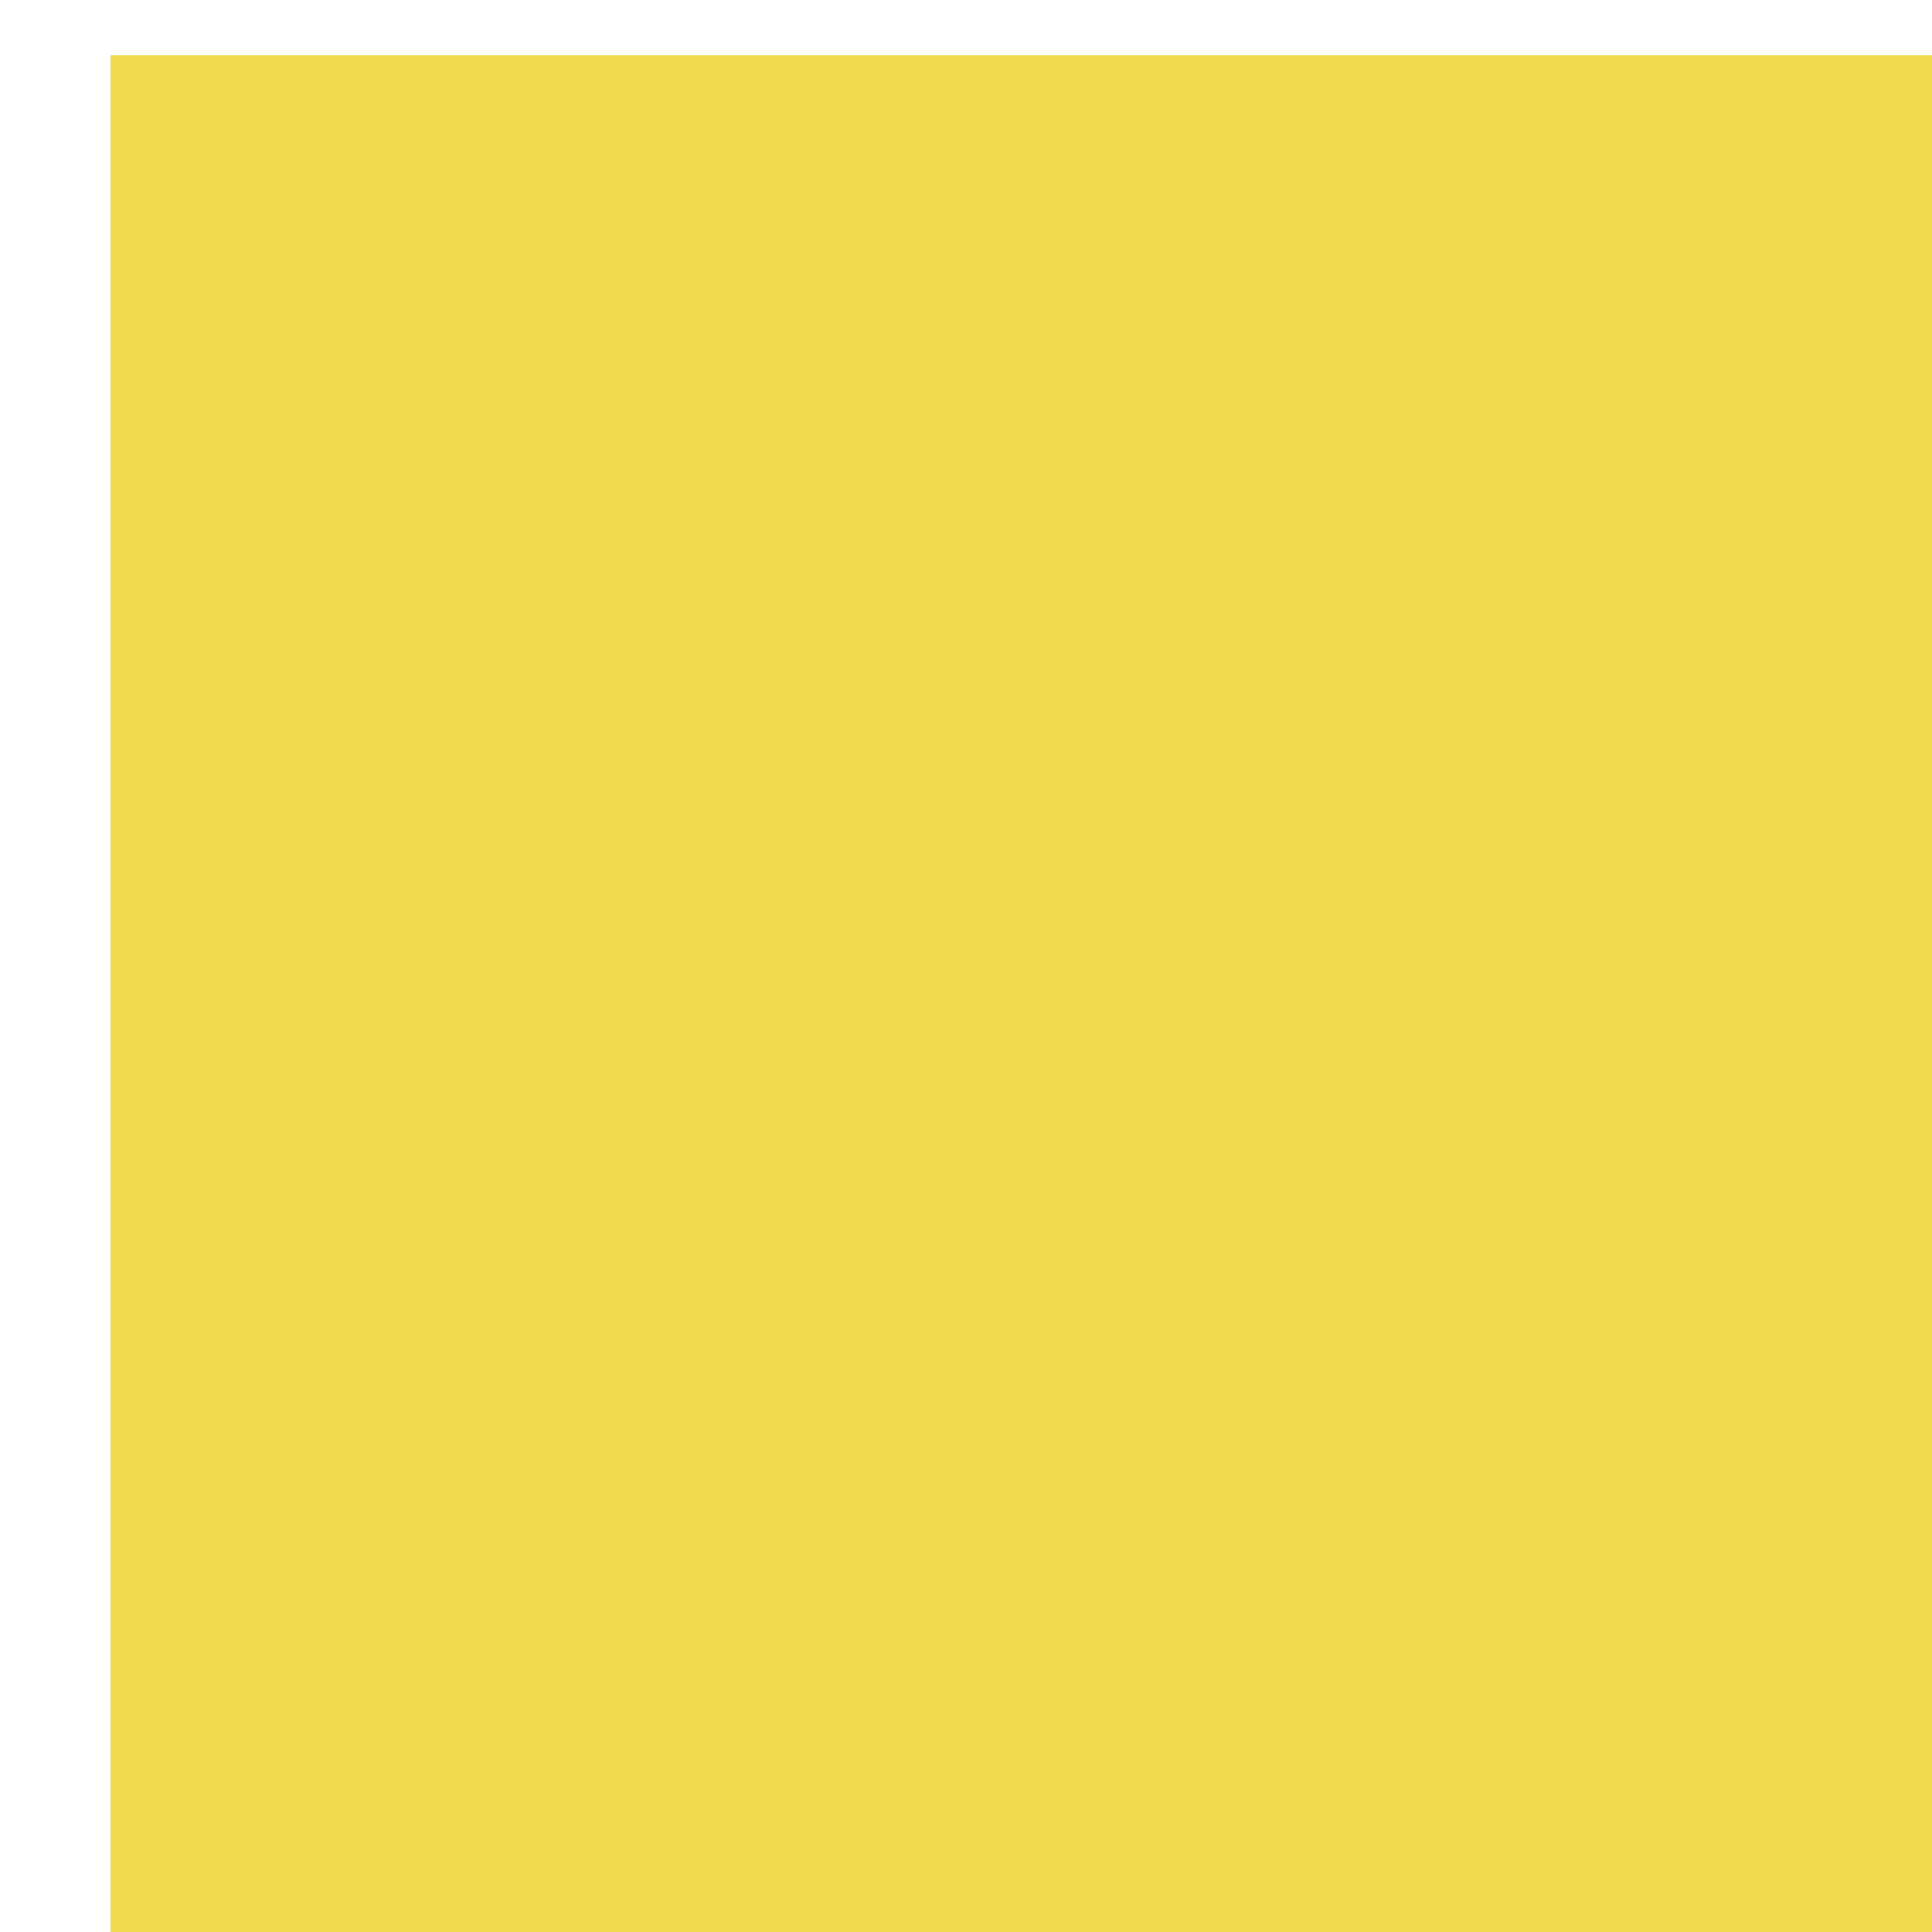
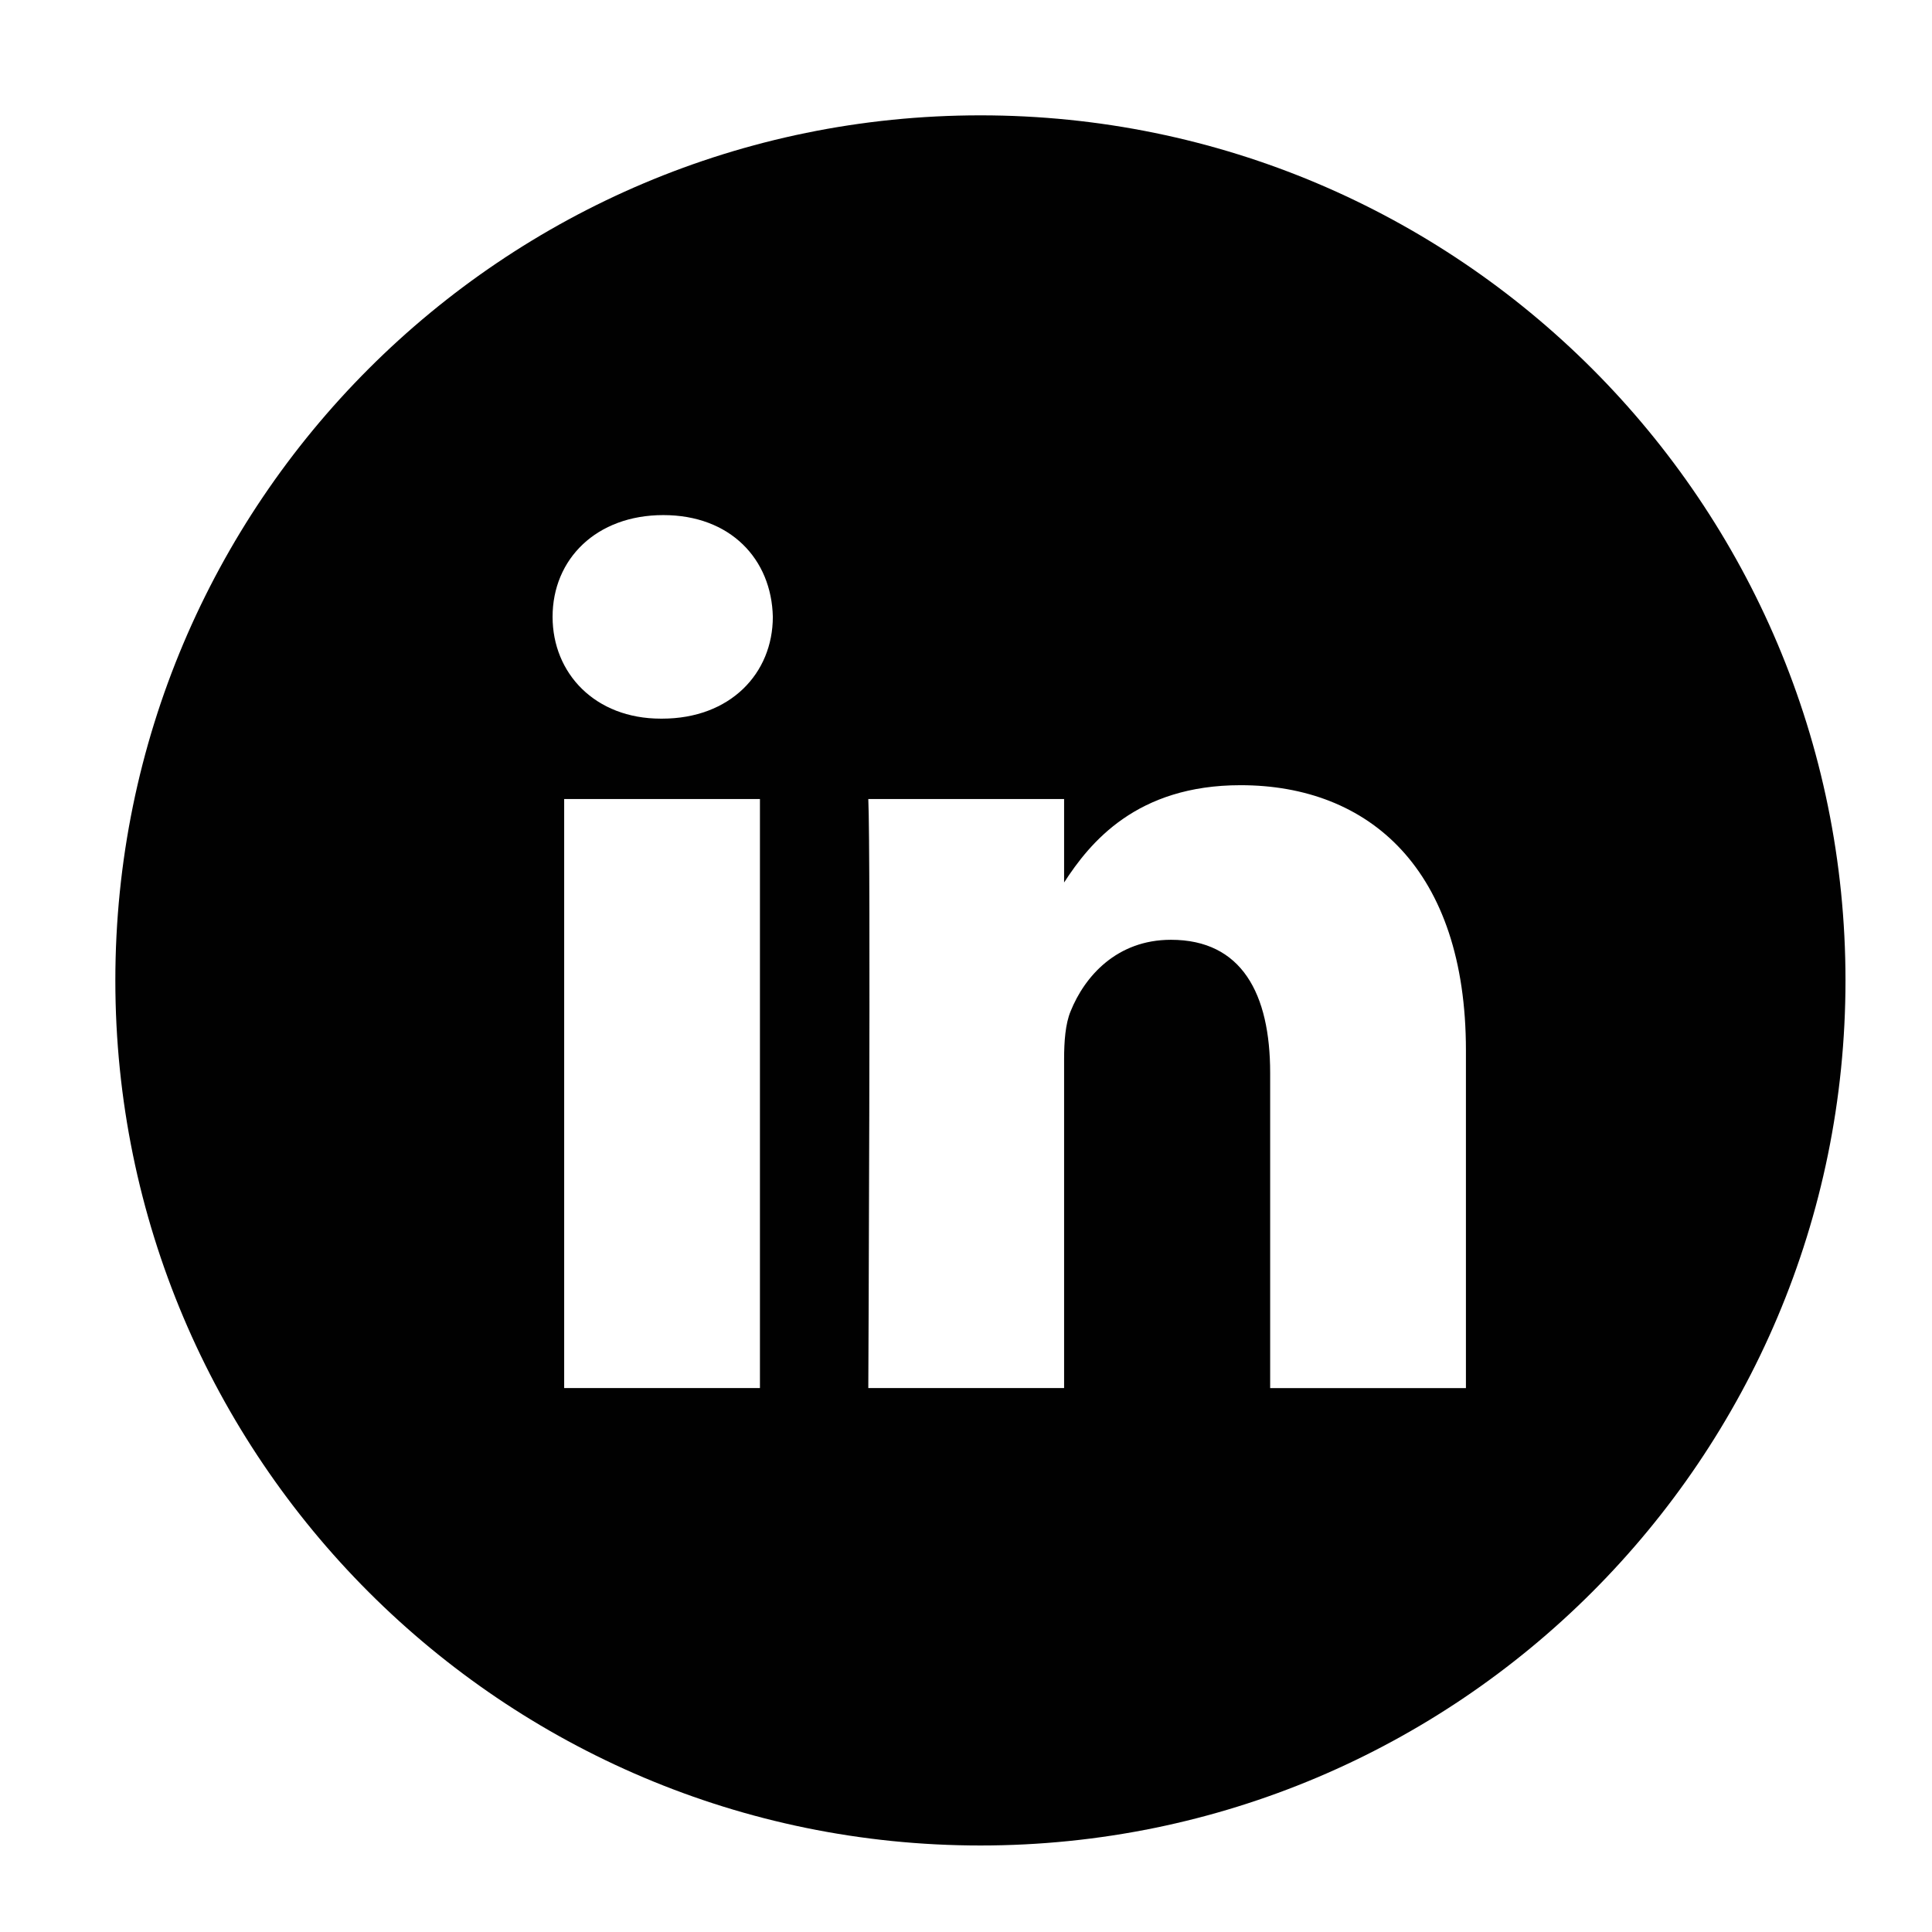
- <svg viewBox="0 0 35 35">
-   <path fill="#F0DB4F" d="M2 1v125h125v-125h-125zm66.119 106.513c-1.845 3.749-5.367 6.212-9.448 7.401-6.271 1.44-12.269.619-16.731-2.059-2.986-1.832-5.318-4.652-6.901-7.901l9.52-5.83c.083.035.333.487.667 1.071 1.214 2.034 2.261 3.474 4.319 4.485 2.022.69 6.461 1.131 8.175-2.427 1.047-1.81.714-7.628.714-14.065-.001-10.115.046-20.188.046-30.188h11.709c0 11 .06 21.418 0 32.152.025 6.58.596 12.446-2.07 17.361zm48.574-3.308c-4.07 13.922-26.762 14.374-35.83 5.176-1.916-2.165-3.117-3.296-4.26-5.795 4.819-2.772 4.819-2.772 9.508-5.485 2.547 3.915 4.902 6.068 9.139 6.949 5.748.702 11.531-1.273 10.234-7.378-1.333-4.986-11.77-6.199-18.873-11.531-7.211-4.843-8.901-16.611-2.975-23.335 1.975-2.487 5.343-4.343 8.877-5.235l3.688-.477c7.081-.143 11.507 1.727 14.756 5.355.904.916 1.642 1.904 3.022 4.045-3.772 2.404-3.76 2.381-9.163 5.879-1.154-2.486-3.069-4.046-5.093-4.724-3.142-.952-7.104.083-7.926 3.403-.285 1.023-.226 1.975.227 3.665 1.273 2.903 5.545 4.165 9.377 5.926 11.031 4.474 14.756 9.271 15.672 14.981.882 4.916-.213 8.105-.38 8.581z" />
+ <svg xmlns="http://www.w3.org/2000/svg" height="67px" id="Layer_1" style="enable-background:new 0 0 67 67;" version="1.1" viewBox="0 0 67 67" width="67px" xml:space="preserve">
+   <path d="M50.837,48.137V36.425c0-6.275-3.35-9.195-7.816-9.195  c-3.604,0-5.219,1.983-6.119,3.374V27.71h-6.79c0.09,1.917,0,20.427,0,20.427h6.79V36.729c0-0.609,0.044-1.219,0.224-1.655  c0.49-1.22,1.607-2.483,3.482-2.483c2.458,0,3.44,1.873,3.44,4.618v10.929H50.837z M22.959,24.922c2.367,0,3.842-1.57,3.842-3.531  c-0.044-2.003-1.475-3.528-3.797-3.528s-3.841,1.524-3.841,3.528c0,1.961,1.474,3.531,3.753,3.531H22.959z M34,64  C17.432,64,4,50.568,4,34C4,17.431,17.432,4,34,4s30,13.431,30,30C64,50.568,50.568,64,34,64z M26.354,48.137V27.71h-6.789v20.427  H26.354z" style="fill-rule:evenodd;clip-rule:evenodd;fill:#010101;" />
</svg>
